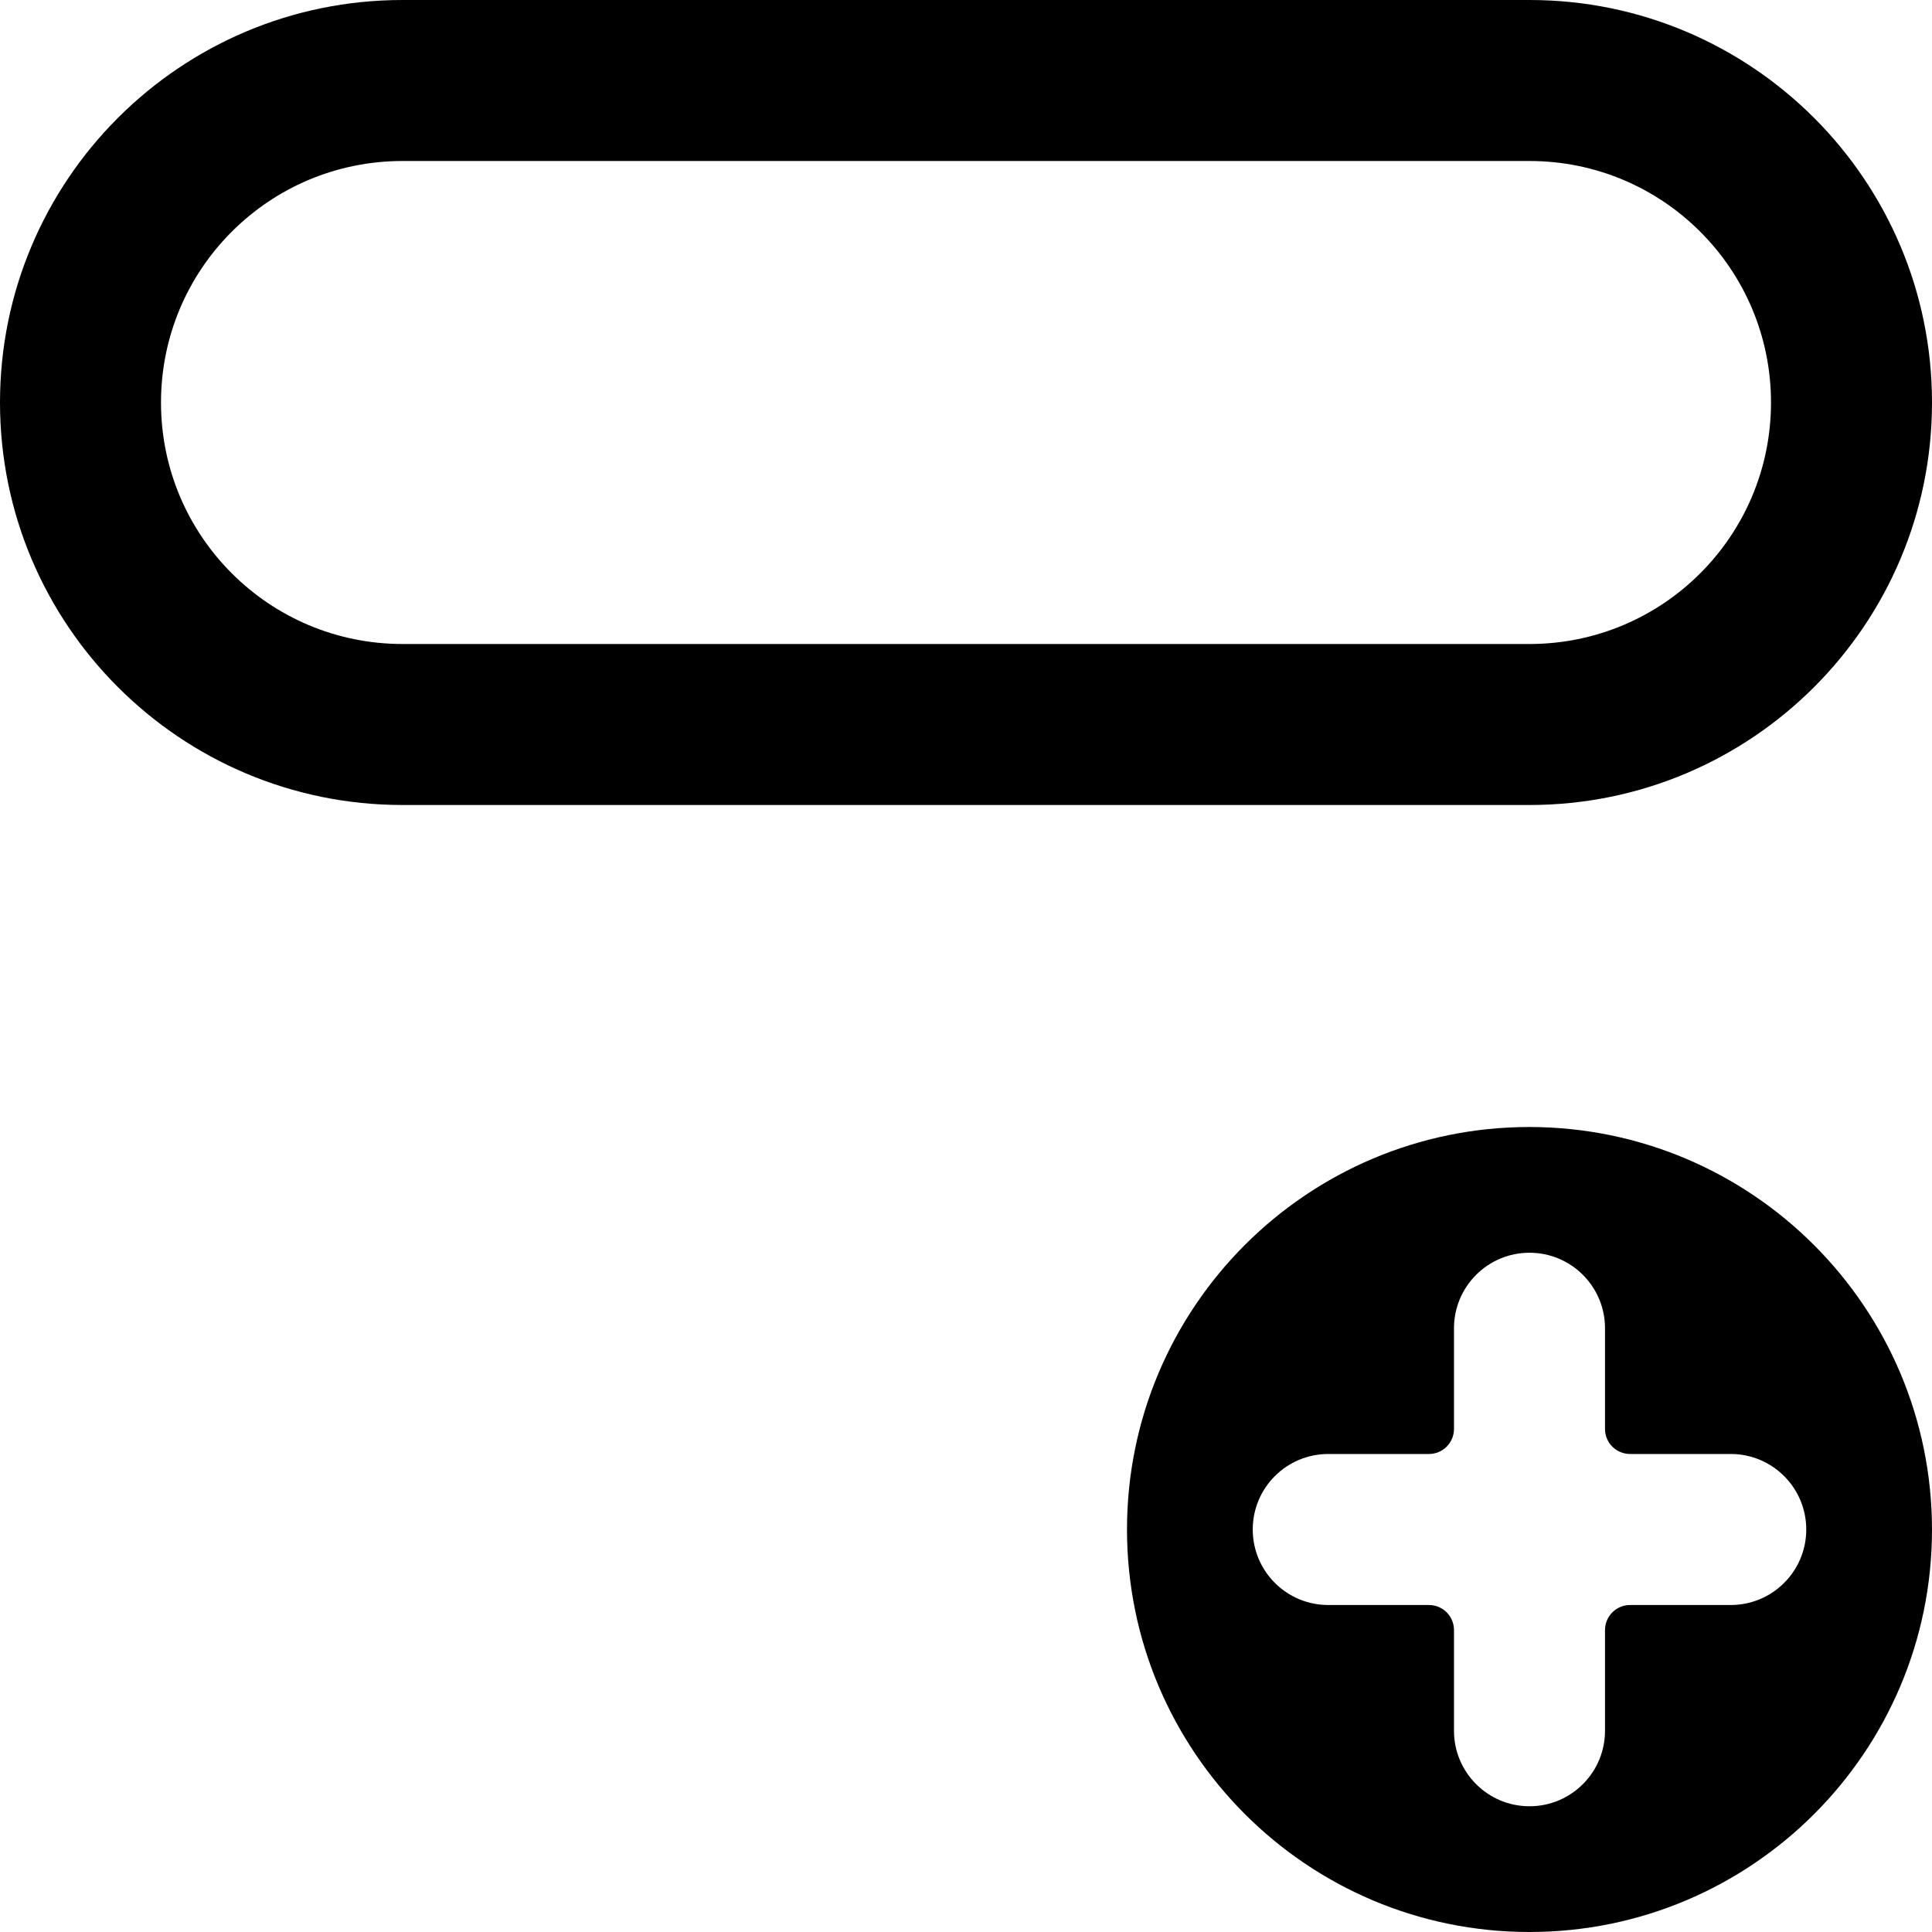
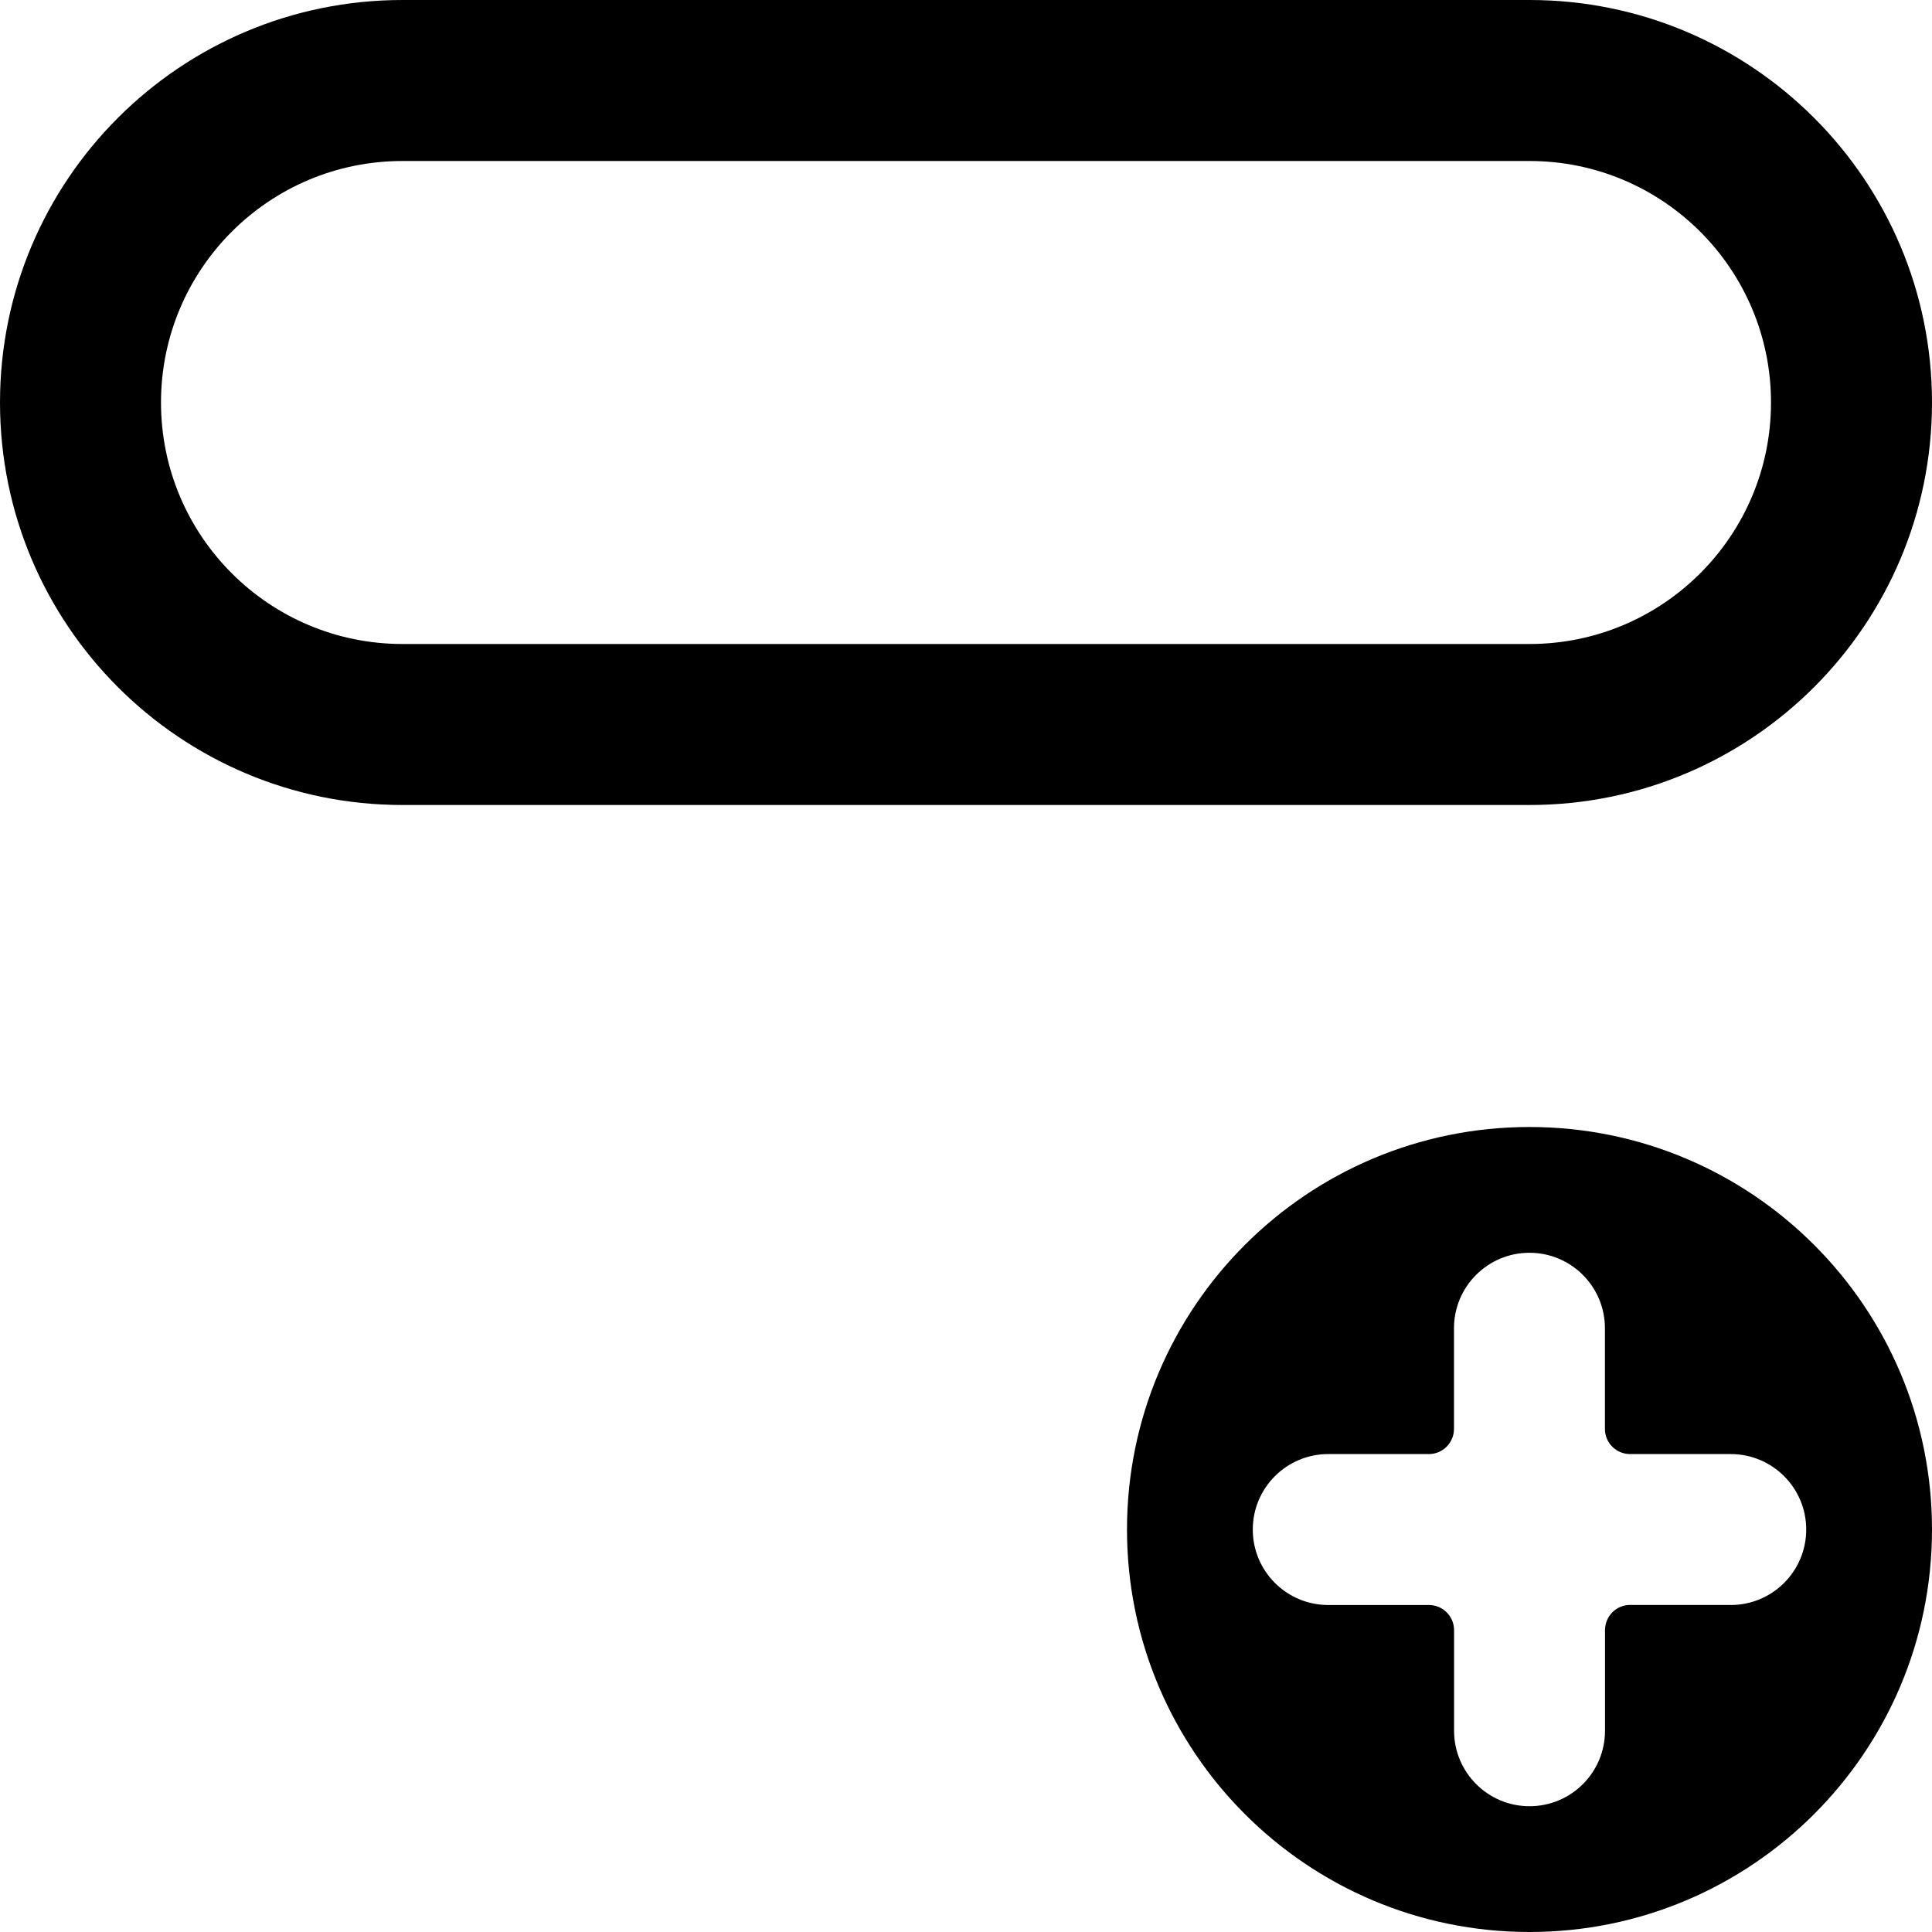
- <svg xmlns="http://www.w3.org/2000/svg" width="24" height="24" viewBox="0 0 24 24">
-   <path fill="currentColor" d="M19,14 C21.76,14.003 23.997,16.24 24,19 C24,21.761 21.761,24 19,24 C16.239,24 14,21.761 14,19 C14,16.239 16.239,14 19,14 Z M21.5,19.938 C22.018,19.938 22.438,19.518 22.438,19 C22.438,18.482 22.018,18.062 21.5,18.062 L20.25,18.062 C20.077,18.062 19.938,17.923 19.938,17.75 L19.938,16.5 C19.938,15.982 19.518,15.562 19,15.562 C18.482,15.562 18.062,15.982 18.062,16.5 L18.062,17.75 C18.062,17.923 17.923,18.062 17.75,18.062 L16.5,18.062 C15.982,18.062 15.562,18.482 15.562,19 C15.562,19.518 15.982,19.938 16.5,19.938 L17.75,19.938 C17.923,19.938 18.062,20.077 18.062,20.25 L18.062,21.5 C18.062,22.018 18.482,22.438 19,22.438 C19.518,22.438 19.938,22.018 19.938,21.5 L19.938,20.25 C19.938,20.077 20.077,19.938 20.25,19.938 L21.5,19.938 Z M5,2 C3.343,2 2,3.343 2,5 C2,6.657 3.343,8 5,8 L19,8 C20.657,8 22,6.657 22,5 C22,3.343 20.657,2 19,2 L5,2 Z M5,0 L19,0 C21.761,-5.07265313e-16 24,2.239 24,5 C24,7.761 21.761,10 19,10 L5,10 C2.239,10 3.38176876e-16,7.761 0,5 C-1.2263553e-15,2.239 2.239,5.07265313e-16 5,0 Z" />
+ <svg xmlns="http://www.w3.org/2000/svg" viewBox="0 0 24 24">
+   <path fill="currentColor" d="M19 14a5 5 0 1 1 0 10 5 5 0 0 1 0-10Zm2.5 5.938a.937.937 0 1 0 0-1.875h-1.25a.312.312 0 0 1-.313-.313V16.5a.937.937 0 1 0-1.875 0v1.25c0 .173-.14.313-.312.313H16.5a.937.937 0 1 0 0 1.875h1.25c.173 0 .313.14.313.312v1.25a.937.937 0 1 0 1.875 0v-1.25c0-.173.14-.313.312-.313h1.25ZM5 2a3 3 0 1 0 0 6h14a3 3 0 0 0 0-6H5Zm0-2h14a5 5 0 0 1 0 10H5A5 5 0 1 1 5 0Z" />
</svg>
